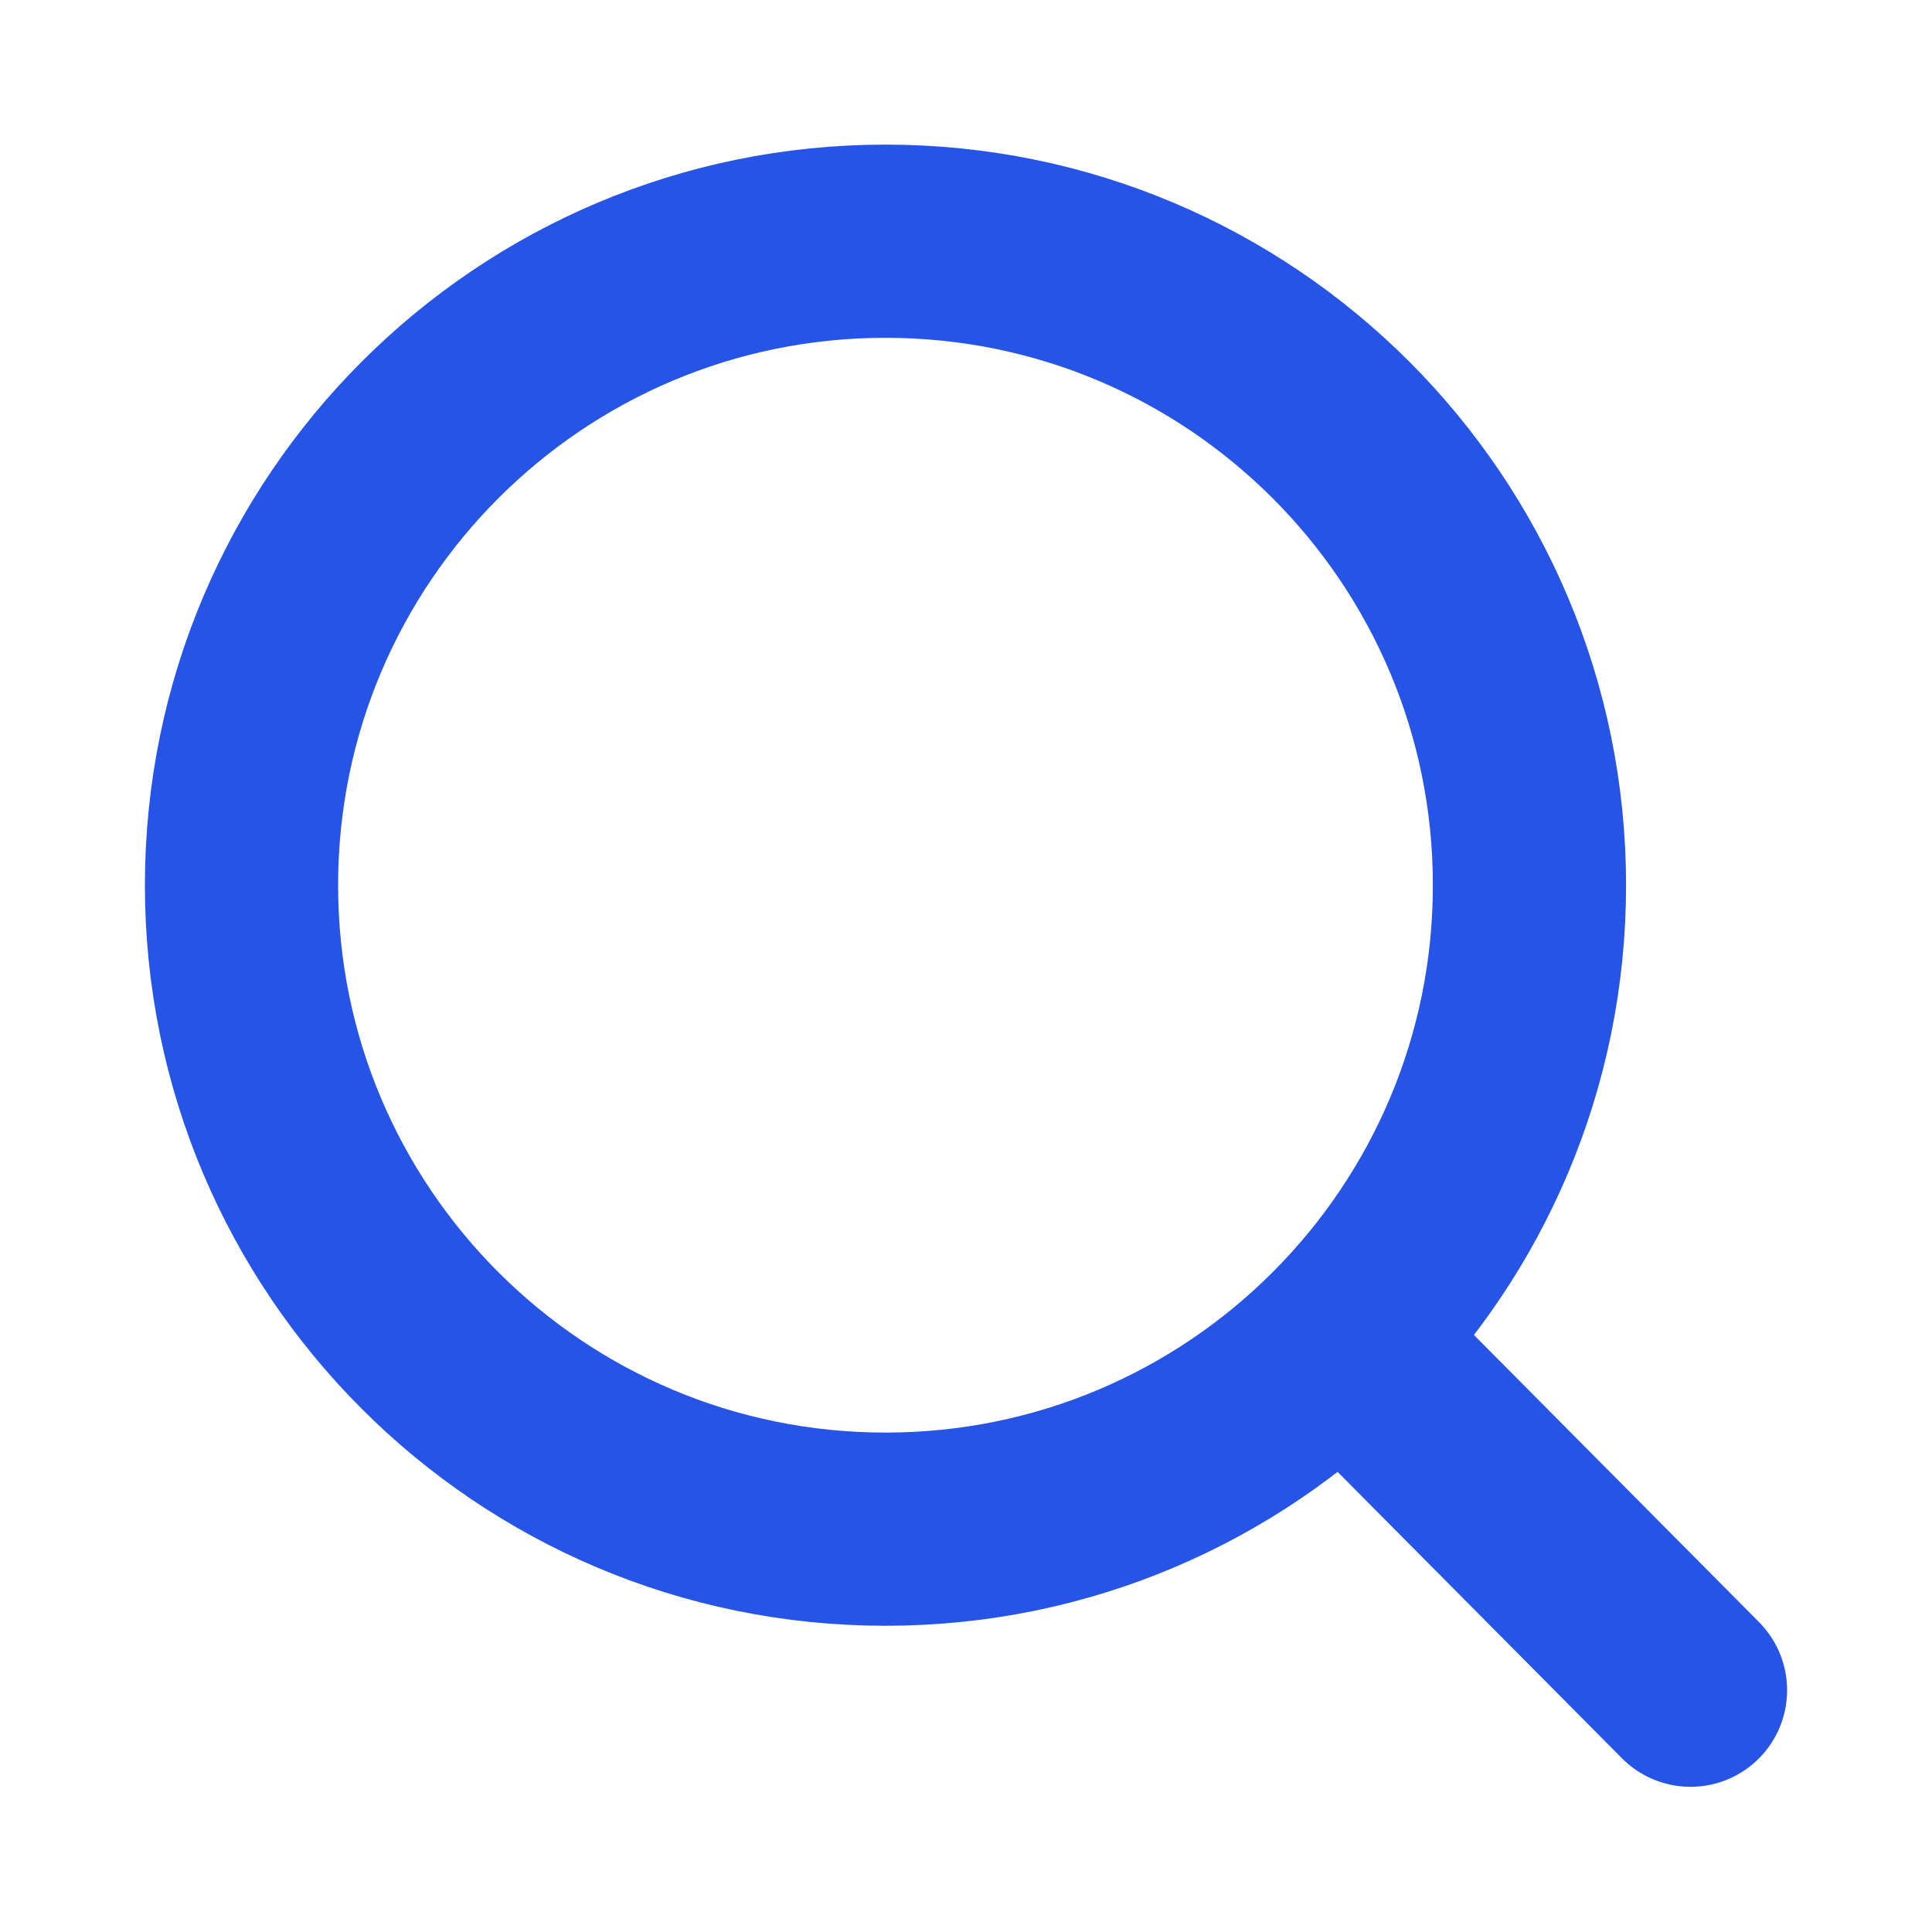
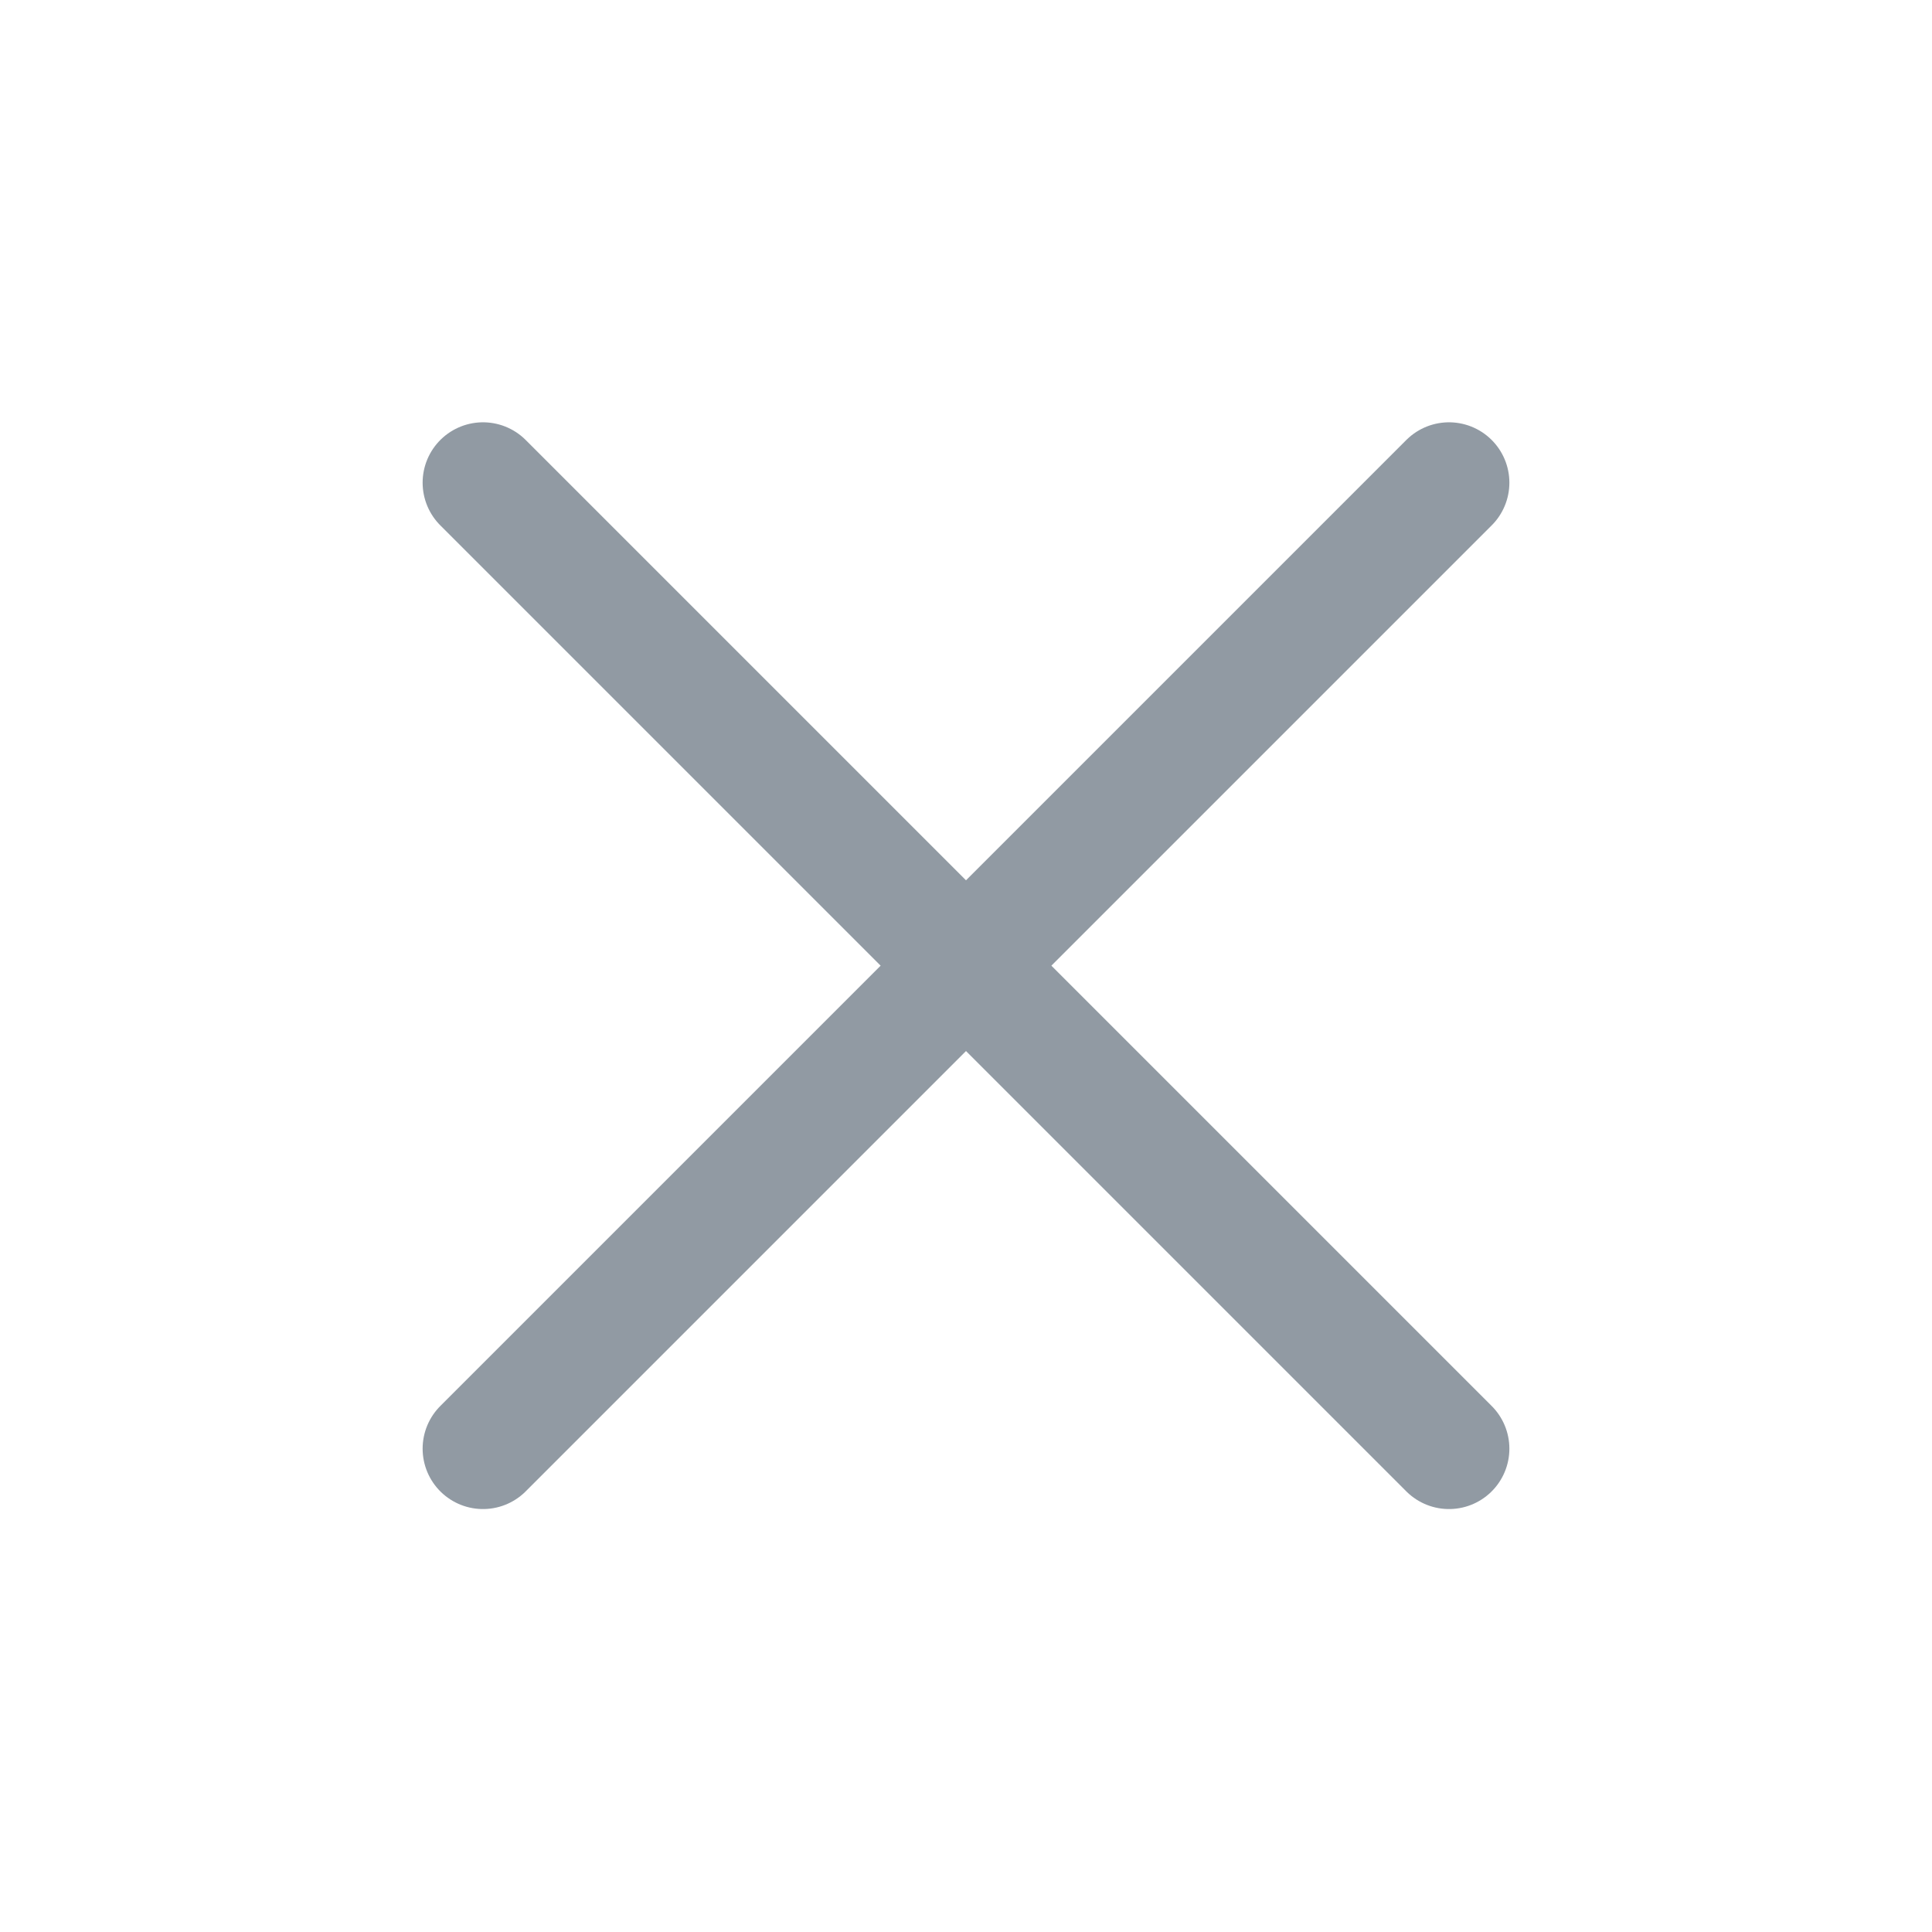
- <svg xmlns="http://www.w3.org/2000/svg" width="20" height="20" viewBox="0 0 20 20" fill="none">
-   <path d="M13.894 13.865L17.5 17.497M15.833 9.164C15.833 12.846 12.849 15.83 9.167 15.83C5.485 15.83 2.5 12.846 2.5 9.164C2.5 5.482 5.485 2.497 9.167 2.497C12.849 2.497 15.833 5.482 15.833 9.164Z" stroke="#2554E7" stroke-width="2" stroke-linecap="round" stroke-linejoin="round" />
+ <svg xmlns="http://www.w3.org/2000/svg" width="24" height="24" viewBox="0 0 24 24" fill="none">
+   <path d="M6 5.996L18 17.996" stroke="#919AA3" stroke-width="1.5" stroke-linecap="round" />
+   <path d="M18 5.996L6 17.996" stroke="#919AA3" stroke-width="1.5" stroke-linecap="round" />
</svg>
